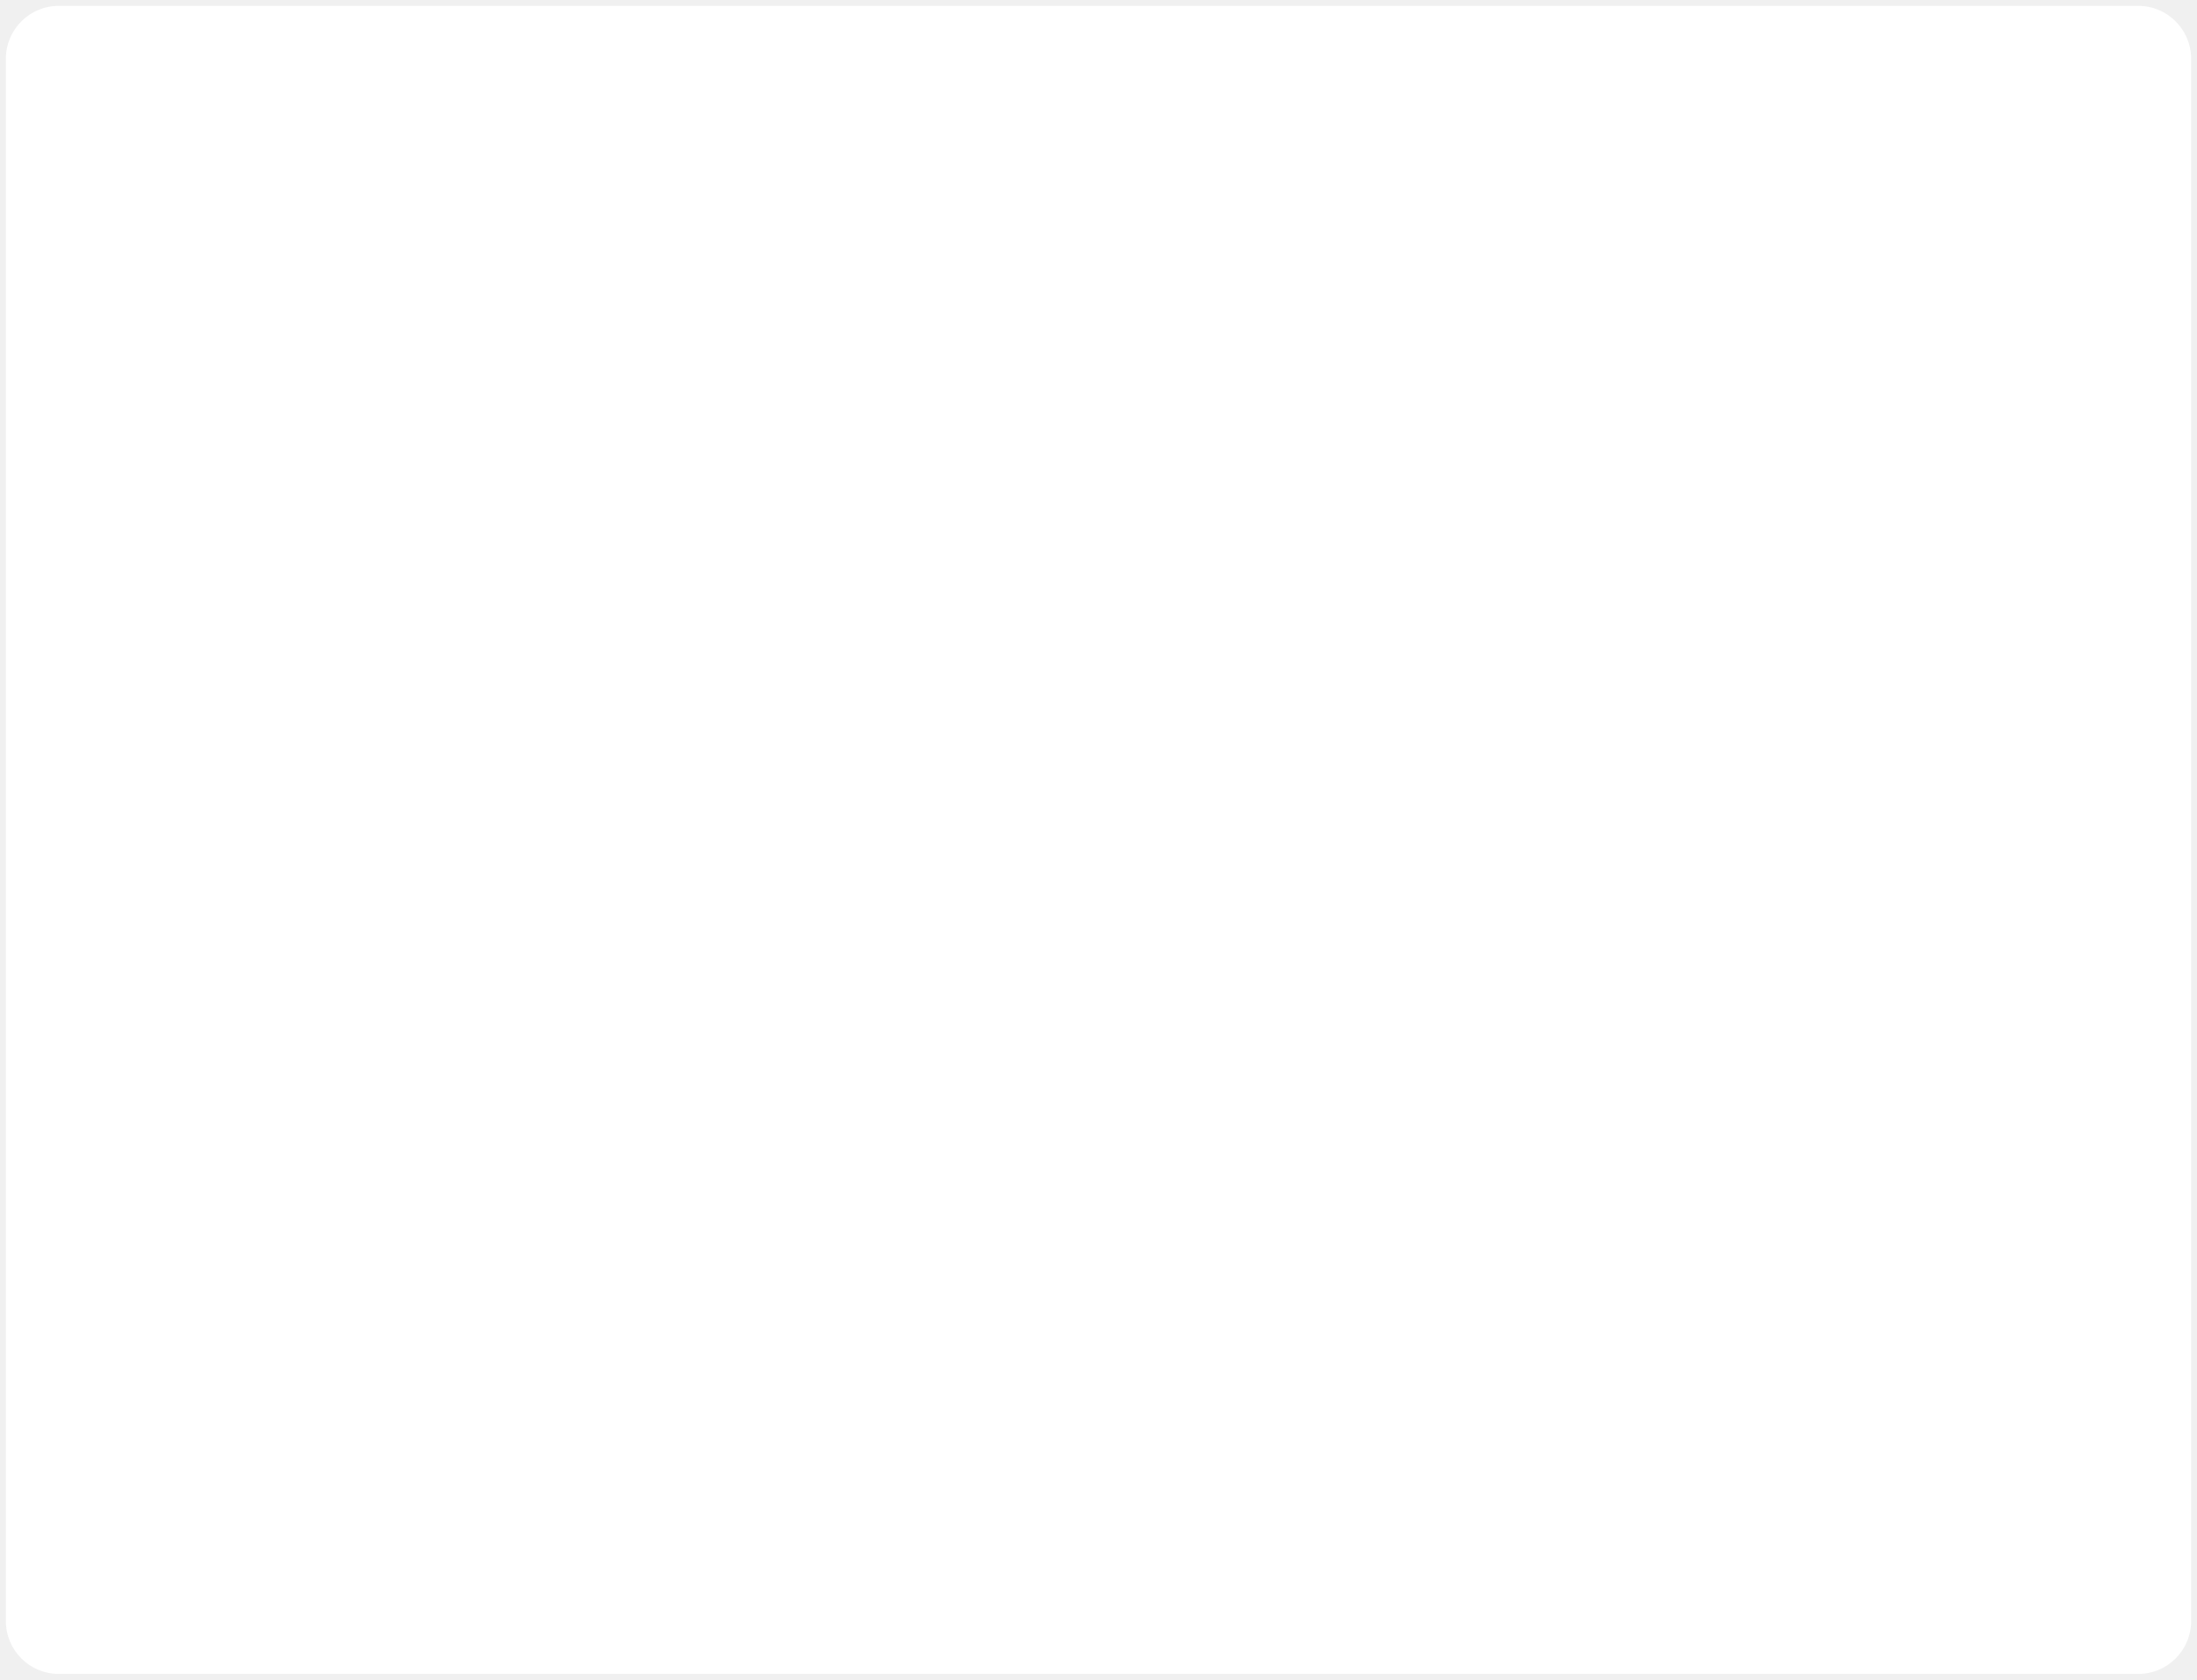
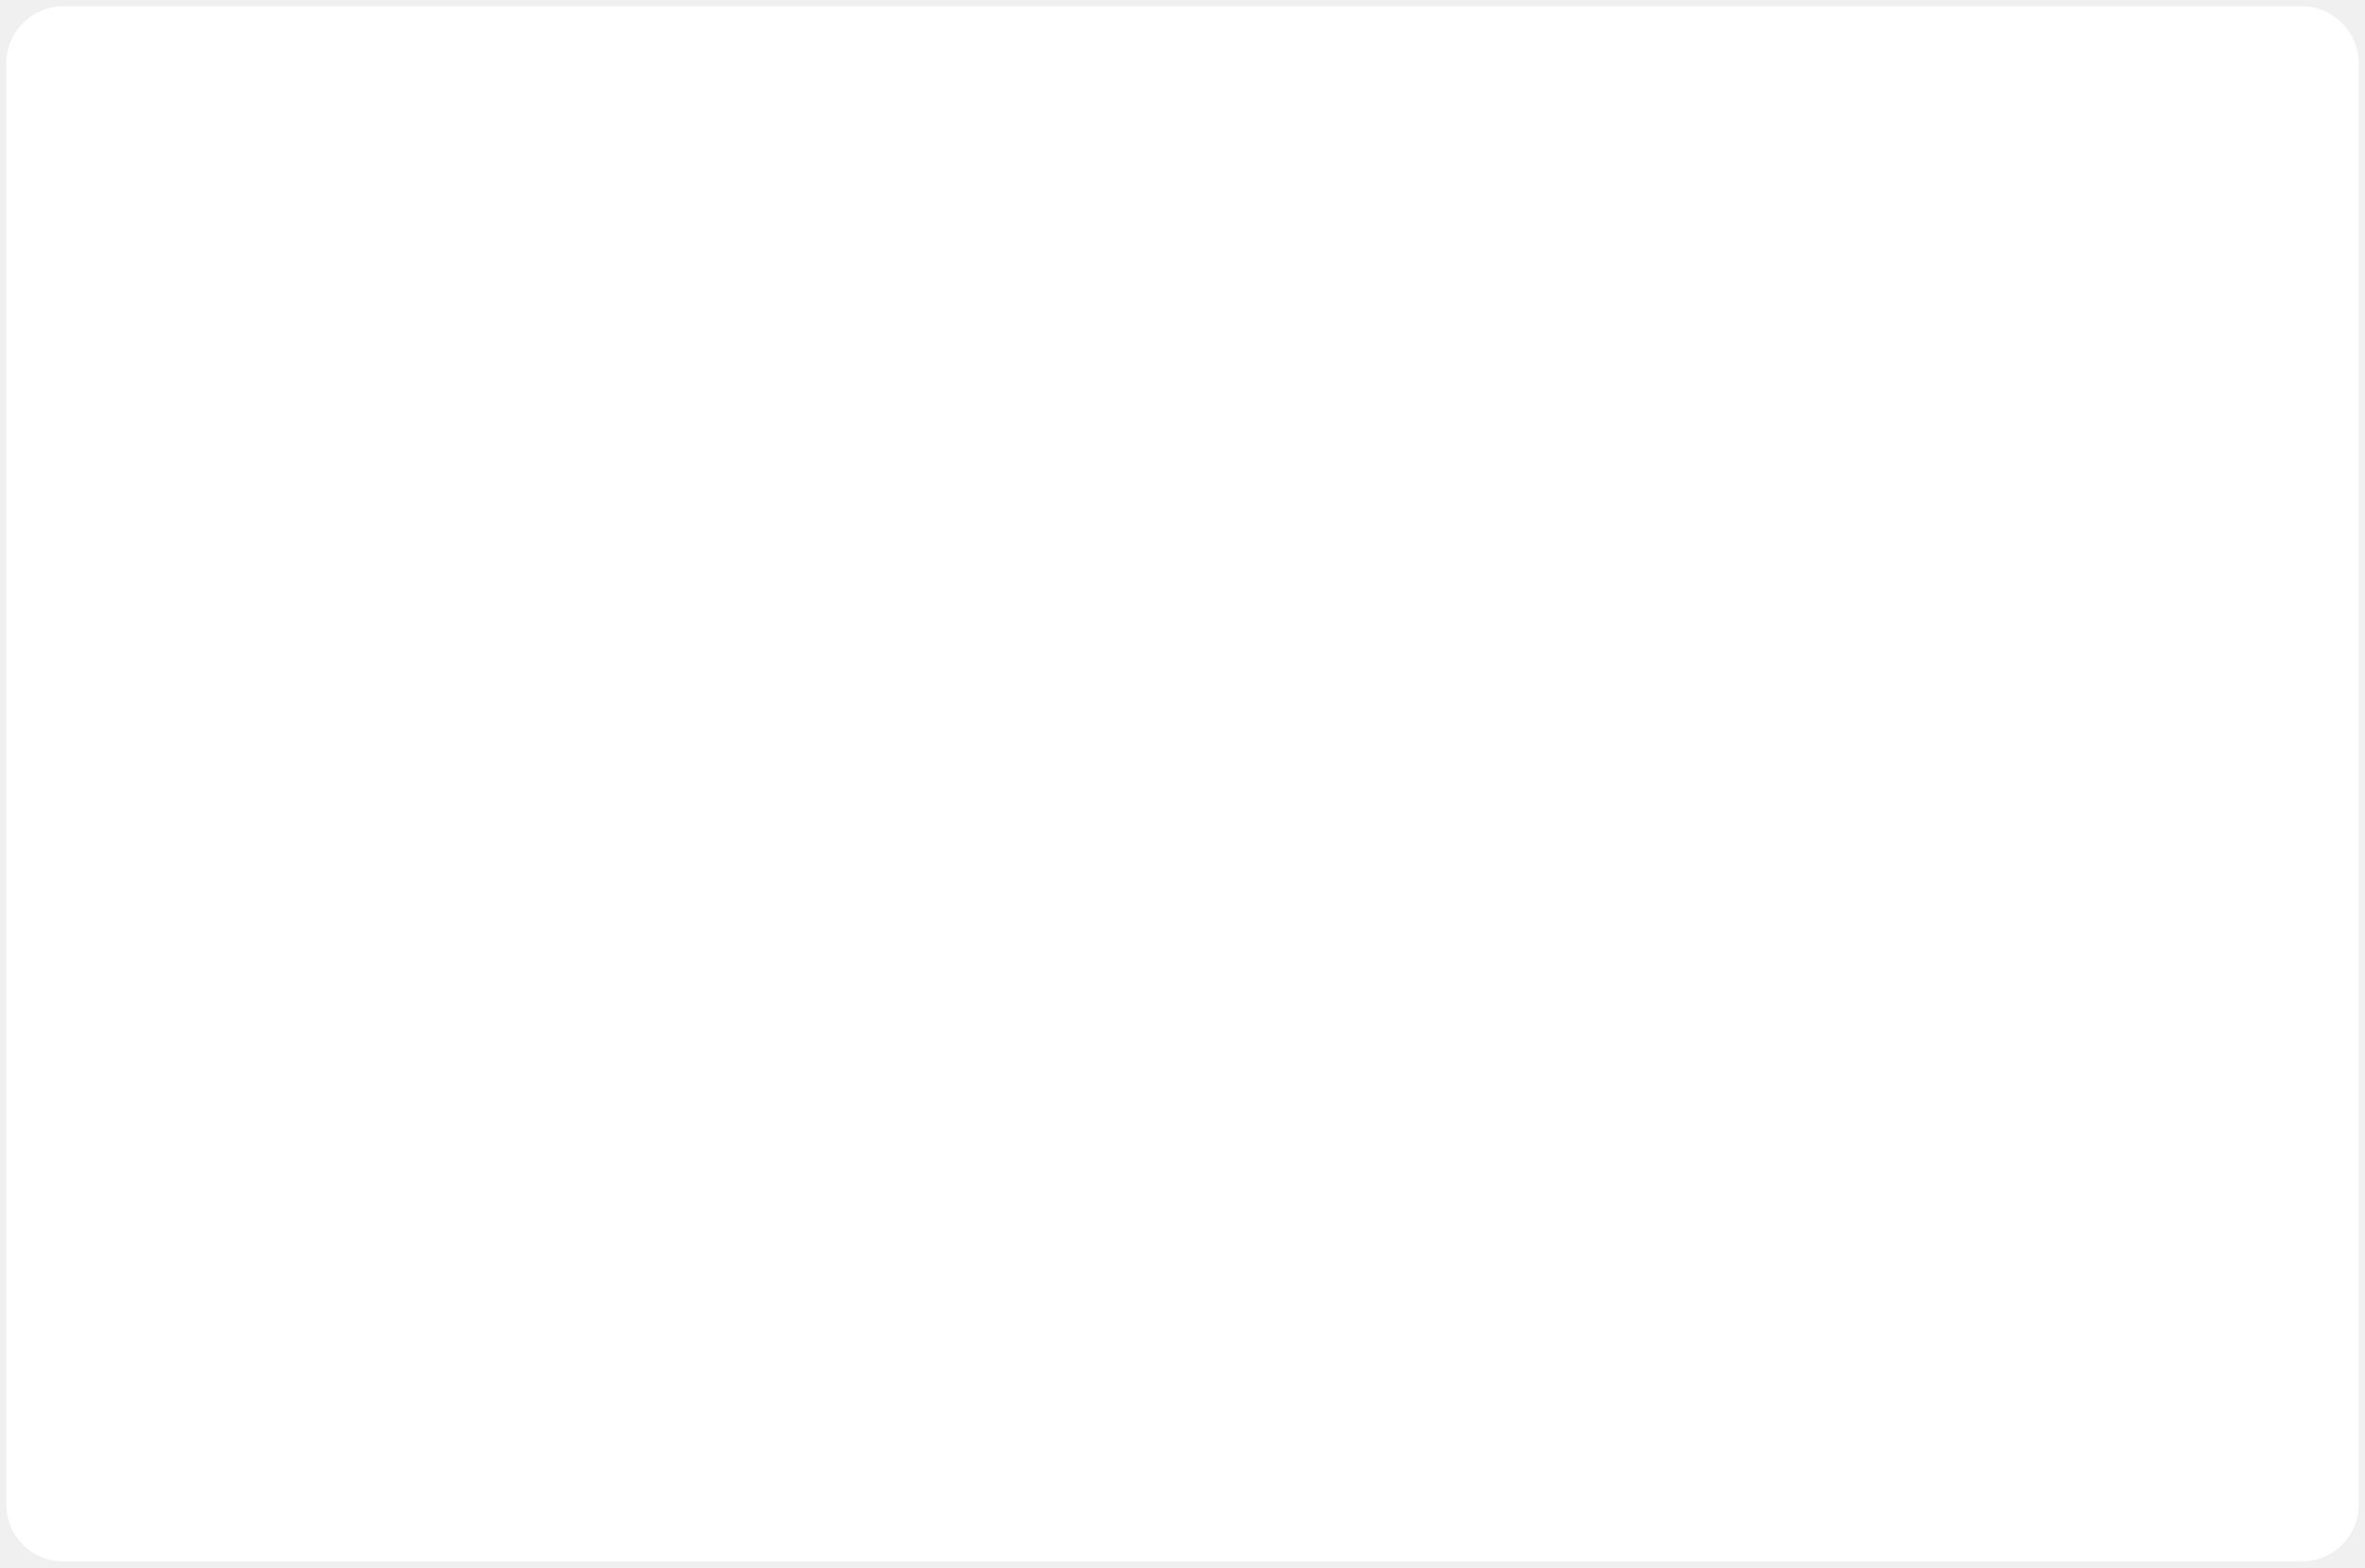
- <svg xmlns="http://www.w3.org/2000/svg" version="1.1" width="374px" height="286px">
+ <svg xmlns="http://www.w3.org/2000/svg" version="1.1" width="374px" height="248px">
  <g transform="matrix(1 0 0 1 -20 -104 )">
-     <path d="M 21 114  A 9 9 0 0 1 30 105 L 384 105  A 9 9 0 0 1 393 114 L 393 380  A 9 9 0 0 1 384 389 L 30 389  A 9 9 0 0 1 21 380 L 21 114  Z " fill-rule="nonzero" fill="#ffffff" stroke="none" />
+     <path d="M 21 114  A 9 9 0 0 1 30 105 L 384 105  A 9 9 0 0 1 393 114 L 393 342  A 9 9 0 0 1 384 351 L 30 351  A 9 9 0 0 1 21 342 L 21 114  Z " fill-rule="nonzero" fill="#ffffff" stroke="none" />
  </g>
</svg>
